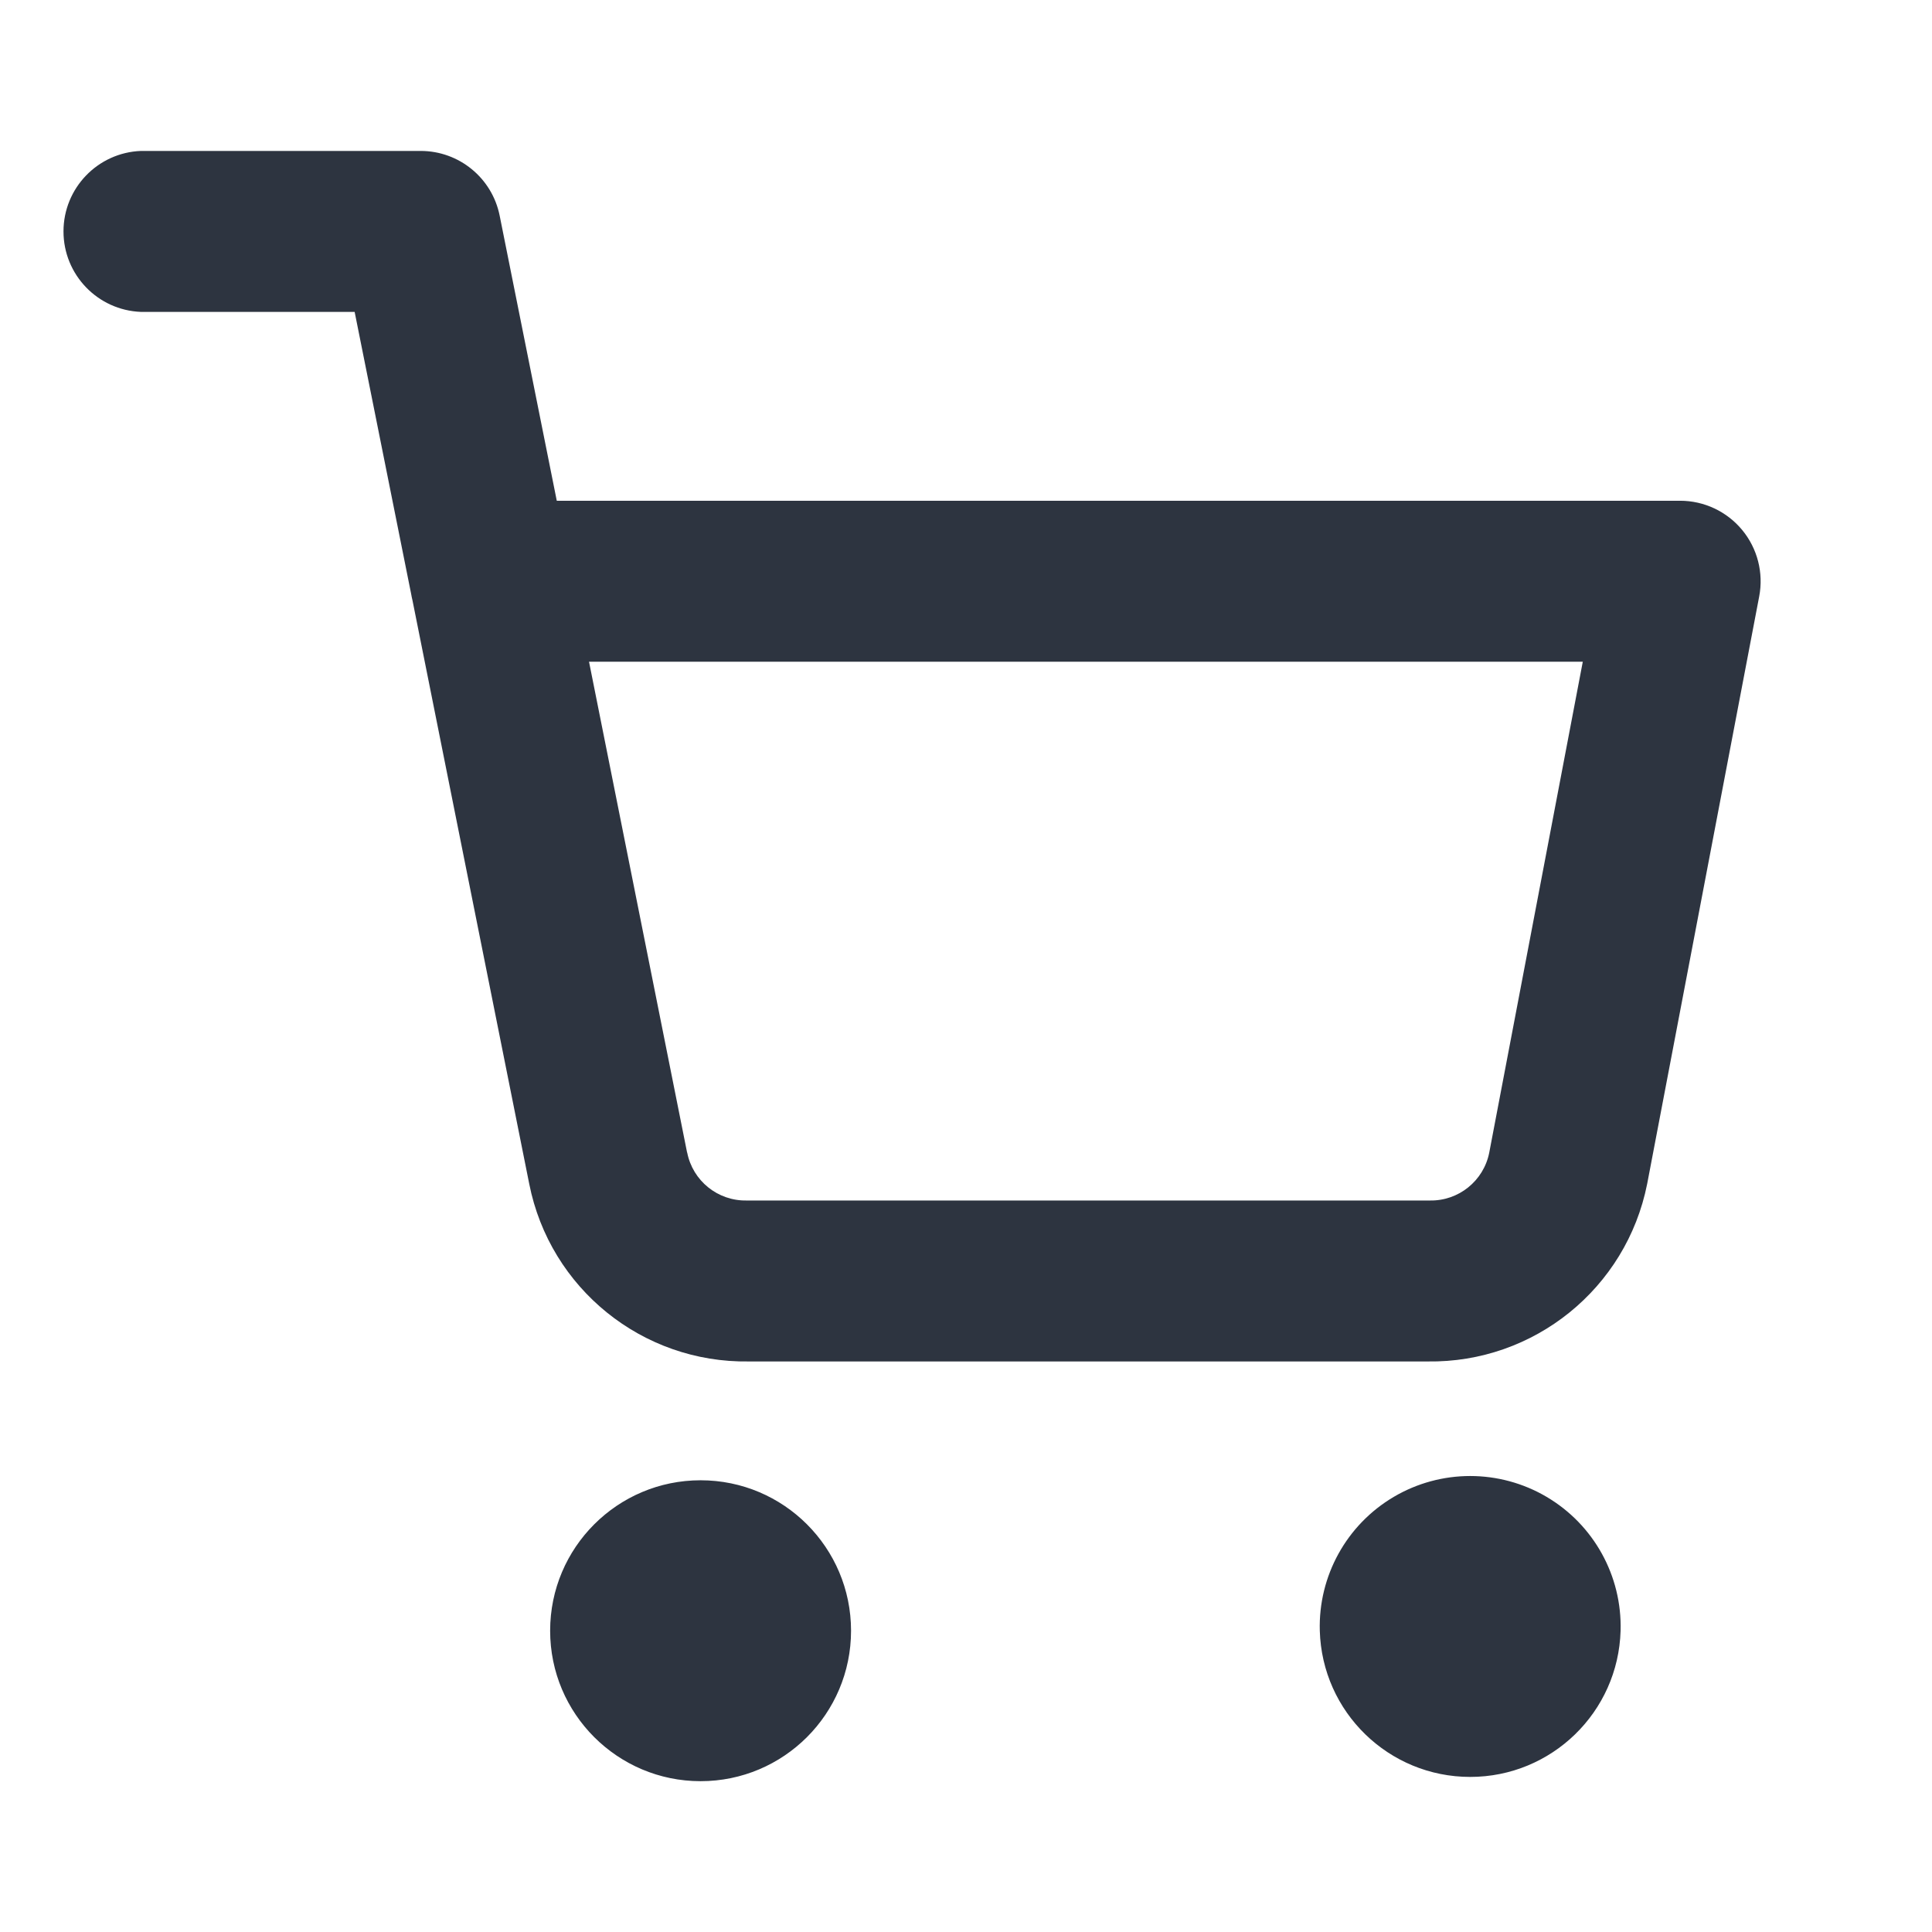
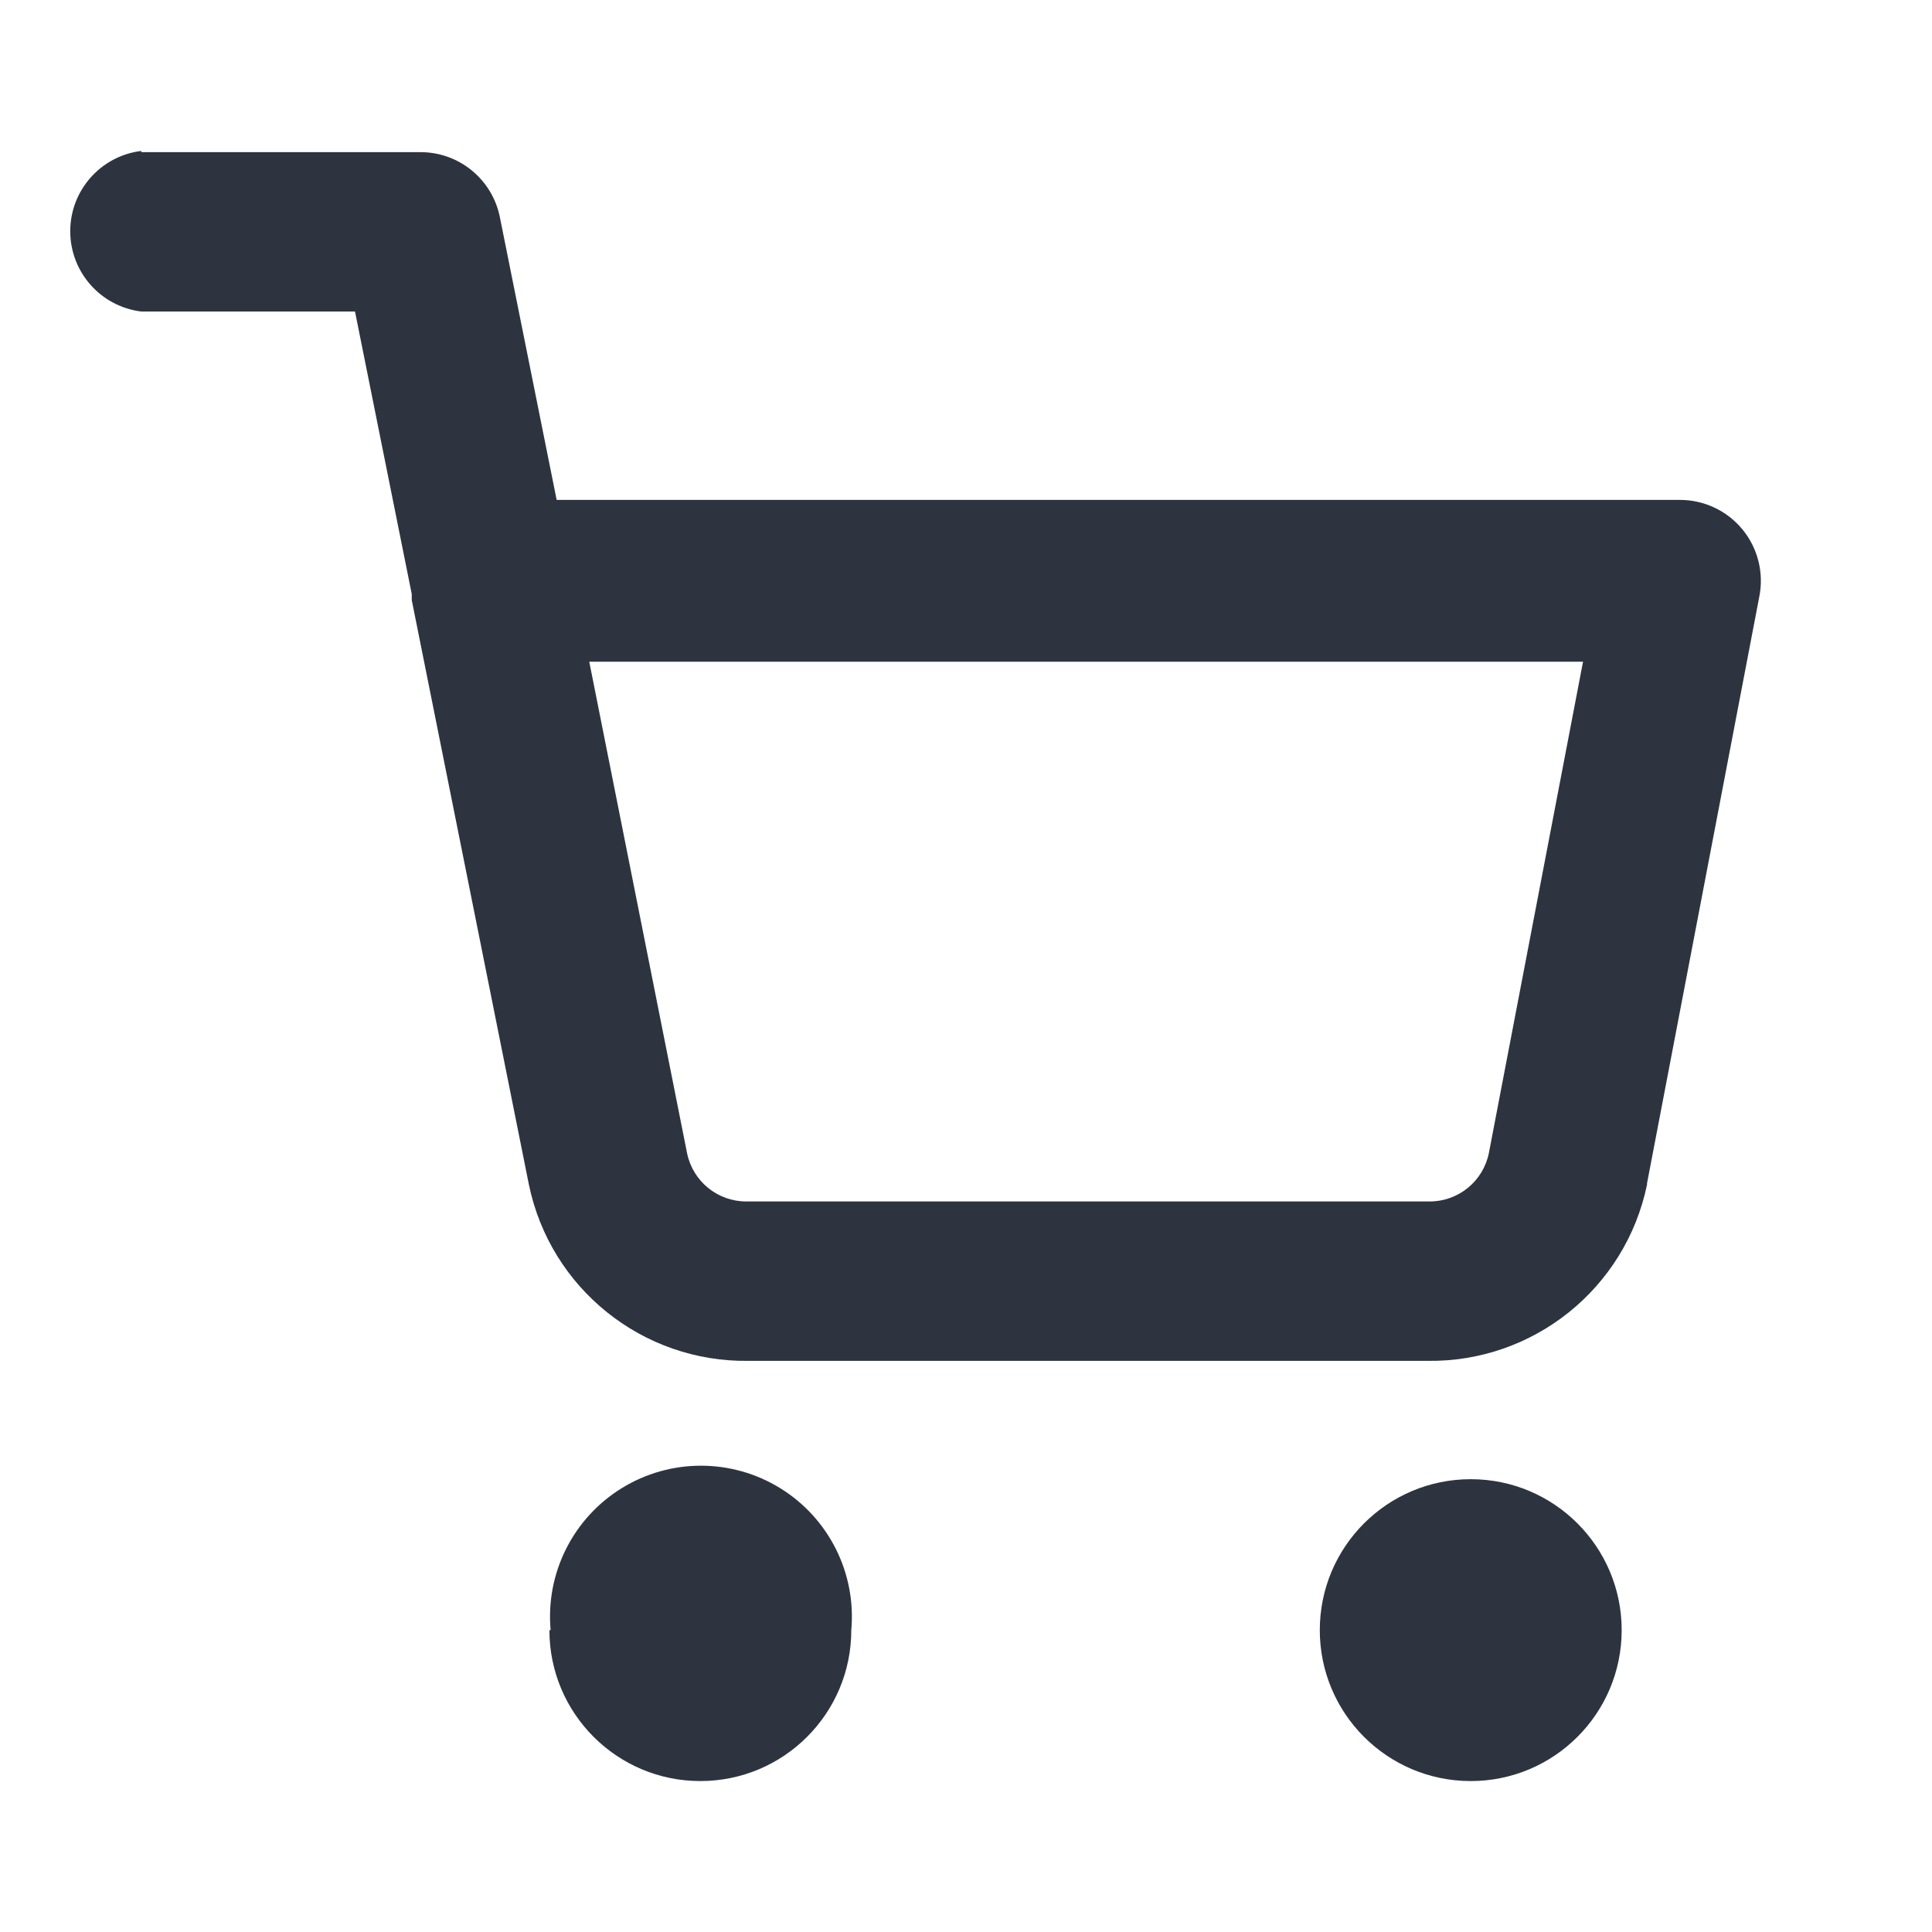
<svg xmlns="http://www.w3.org/2000/svg" width="16" height="16" viewBox="0 0 16 16" fill="none">
-   <path fill-rule="evenodd" clip-rule="evenodd" d="M1.167 1.25a.667.667 0 0 0 0 1.333h1.77l.468 2.336a.664.664 0 0 0 .011.053l.967 4.833a1.825 1.825 0 0 0 1.819 1.47h5.62a1.826 1.826 0 0 0 1.819-1.47l.001-.005.927-4.861a.667.667 0 0 0-.655-.792H4.611l-.473-2.361a.667.667 0 0 0-.654-.536H1.167ZM5.69 9.544 4.878 5.48h8.23l-.775 4.067a.492.492 0 0 1-.492.395H6.183a.492.492 0 0 1-.492-.397Zm-1.134 3.961a1.246 1.246 0 1 1 2.492 0 1.246 1.246 0 0 1-2.492 0Zm6.374 0a1.246 1.246 0 1 1 2.491 0 1.246 1.246 0 0 1-2.491 0Z" fill="#2D3440" />
+   <path fill-rule="evenodd" clip-rule="evenodd" d="M1.17 1.25a.67.67 0 0 0 0 1.33h1.77l.47 2.34v.05l.97 4.84a1.83 1.83 0 0 0 1.82 1.46h5.62a1.83 1.83 0 0 0 1.82-1.46V9.8l.93-4.86a.67.67 0 0 0-.66-.8h-9.3L4.14 1.8a.67.67 0 0 0-.66-.54H1.17Zm4.52 8.3-.81-4.07h8.23l-.78 4.07a.5.5 0 0 1-.49.4H6.18a.5.5 0 0 1-.49-.4ZM4.56 13.5a1.25 1.25 0 1 1 2.49 0 1.25 1.25 0 0 1-2.5 0Zm6.37 0a1.25 1.25 0 1 1 2.5 0 1.25 1.25 0 0 1-2.5 0Z" fill="#2D3440" />
</svg>
